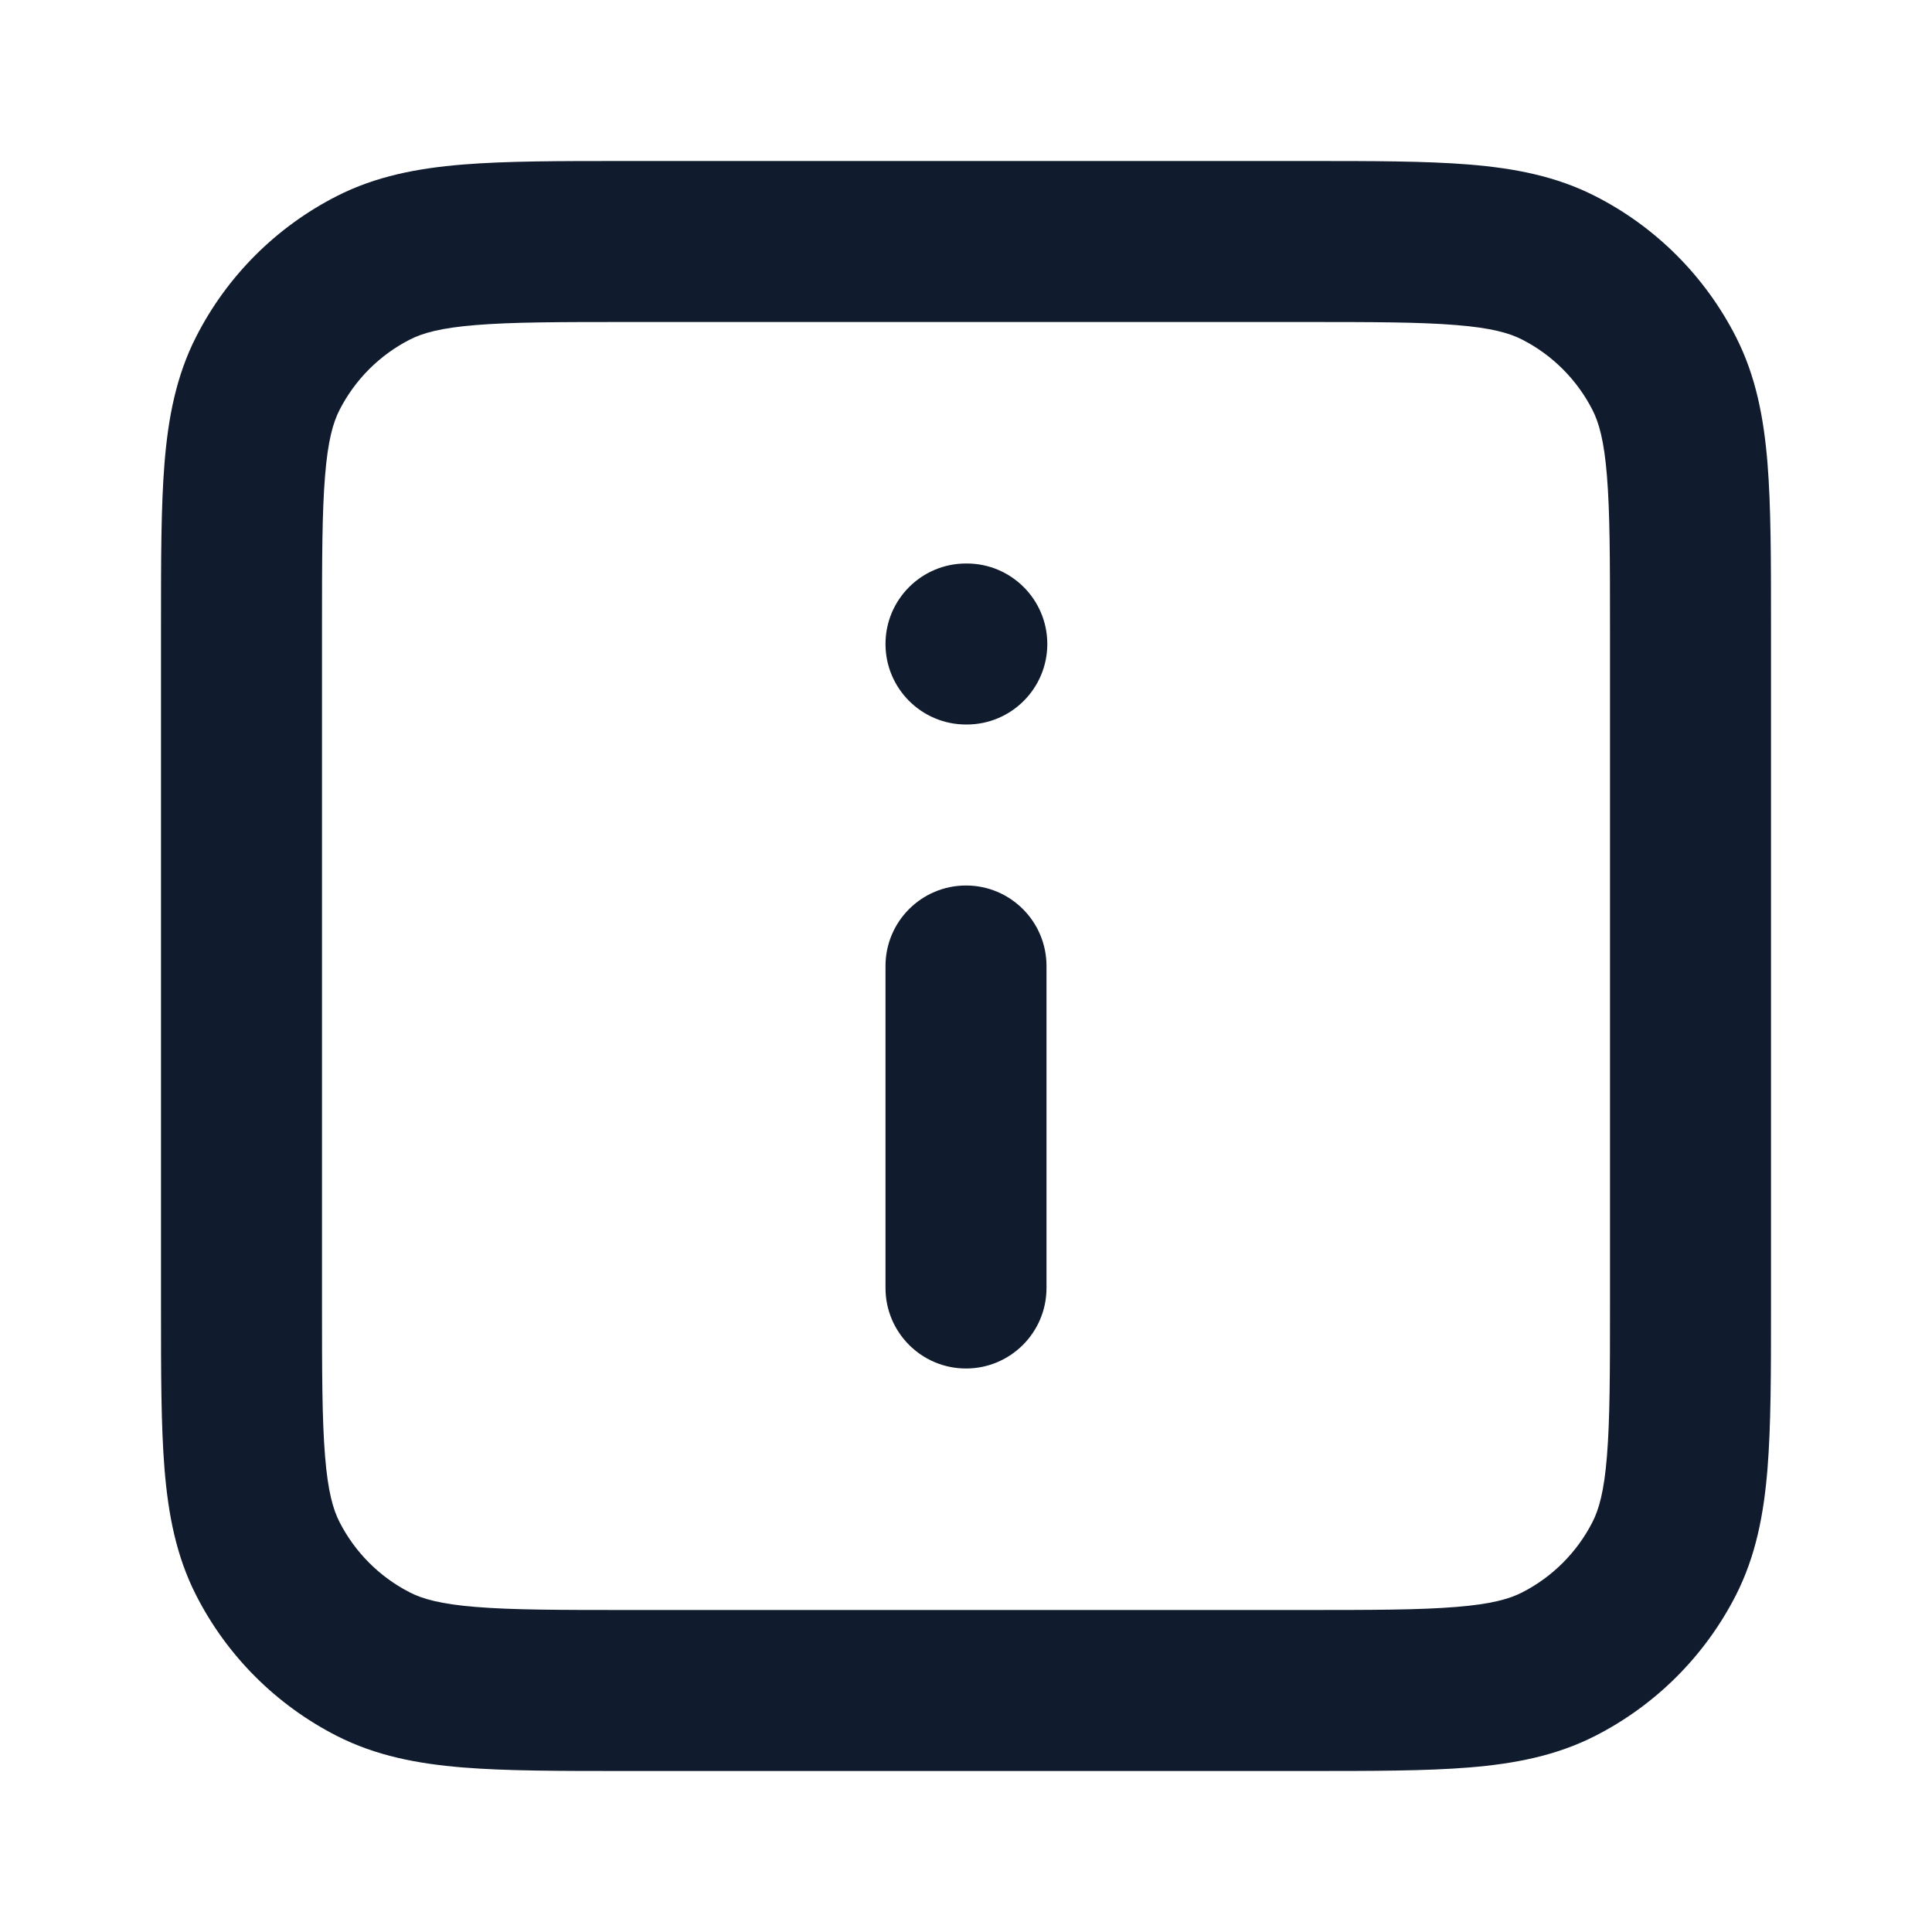
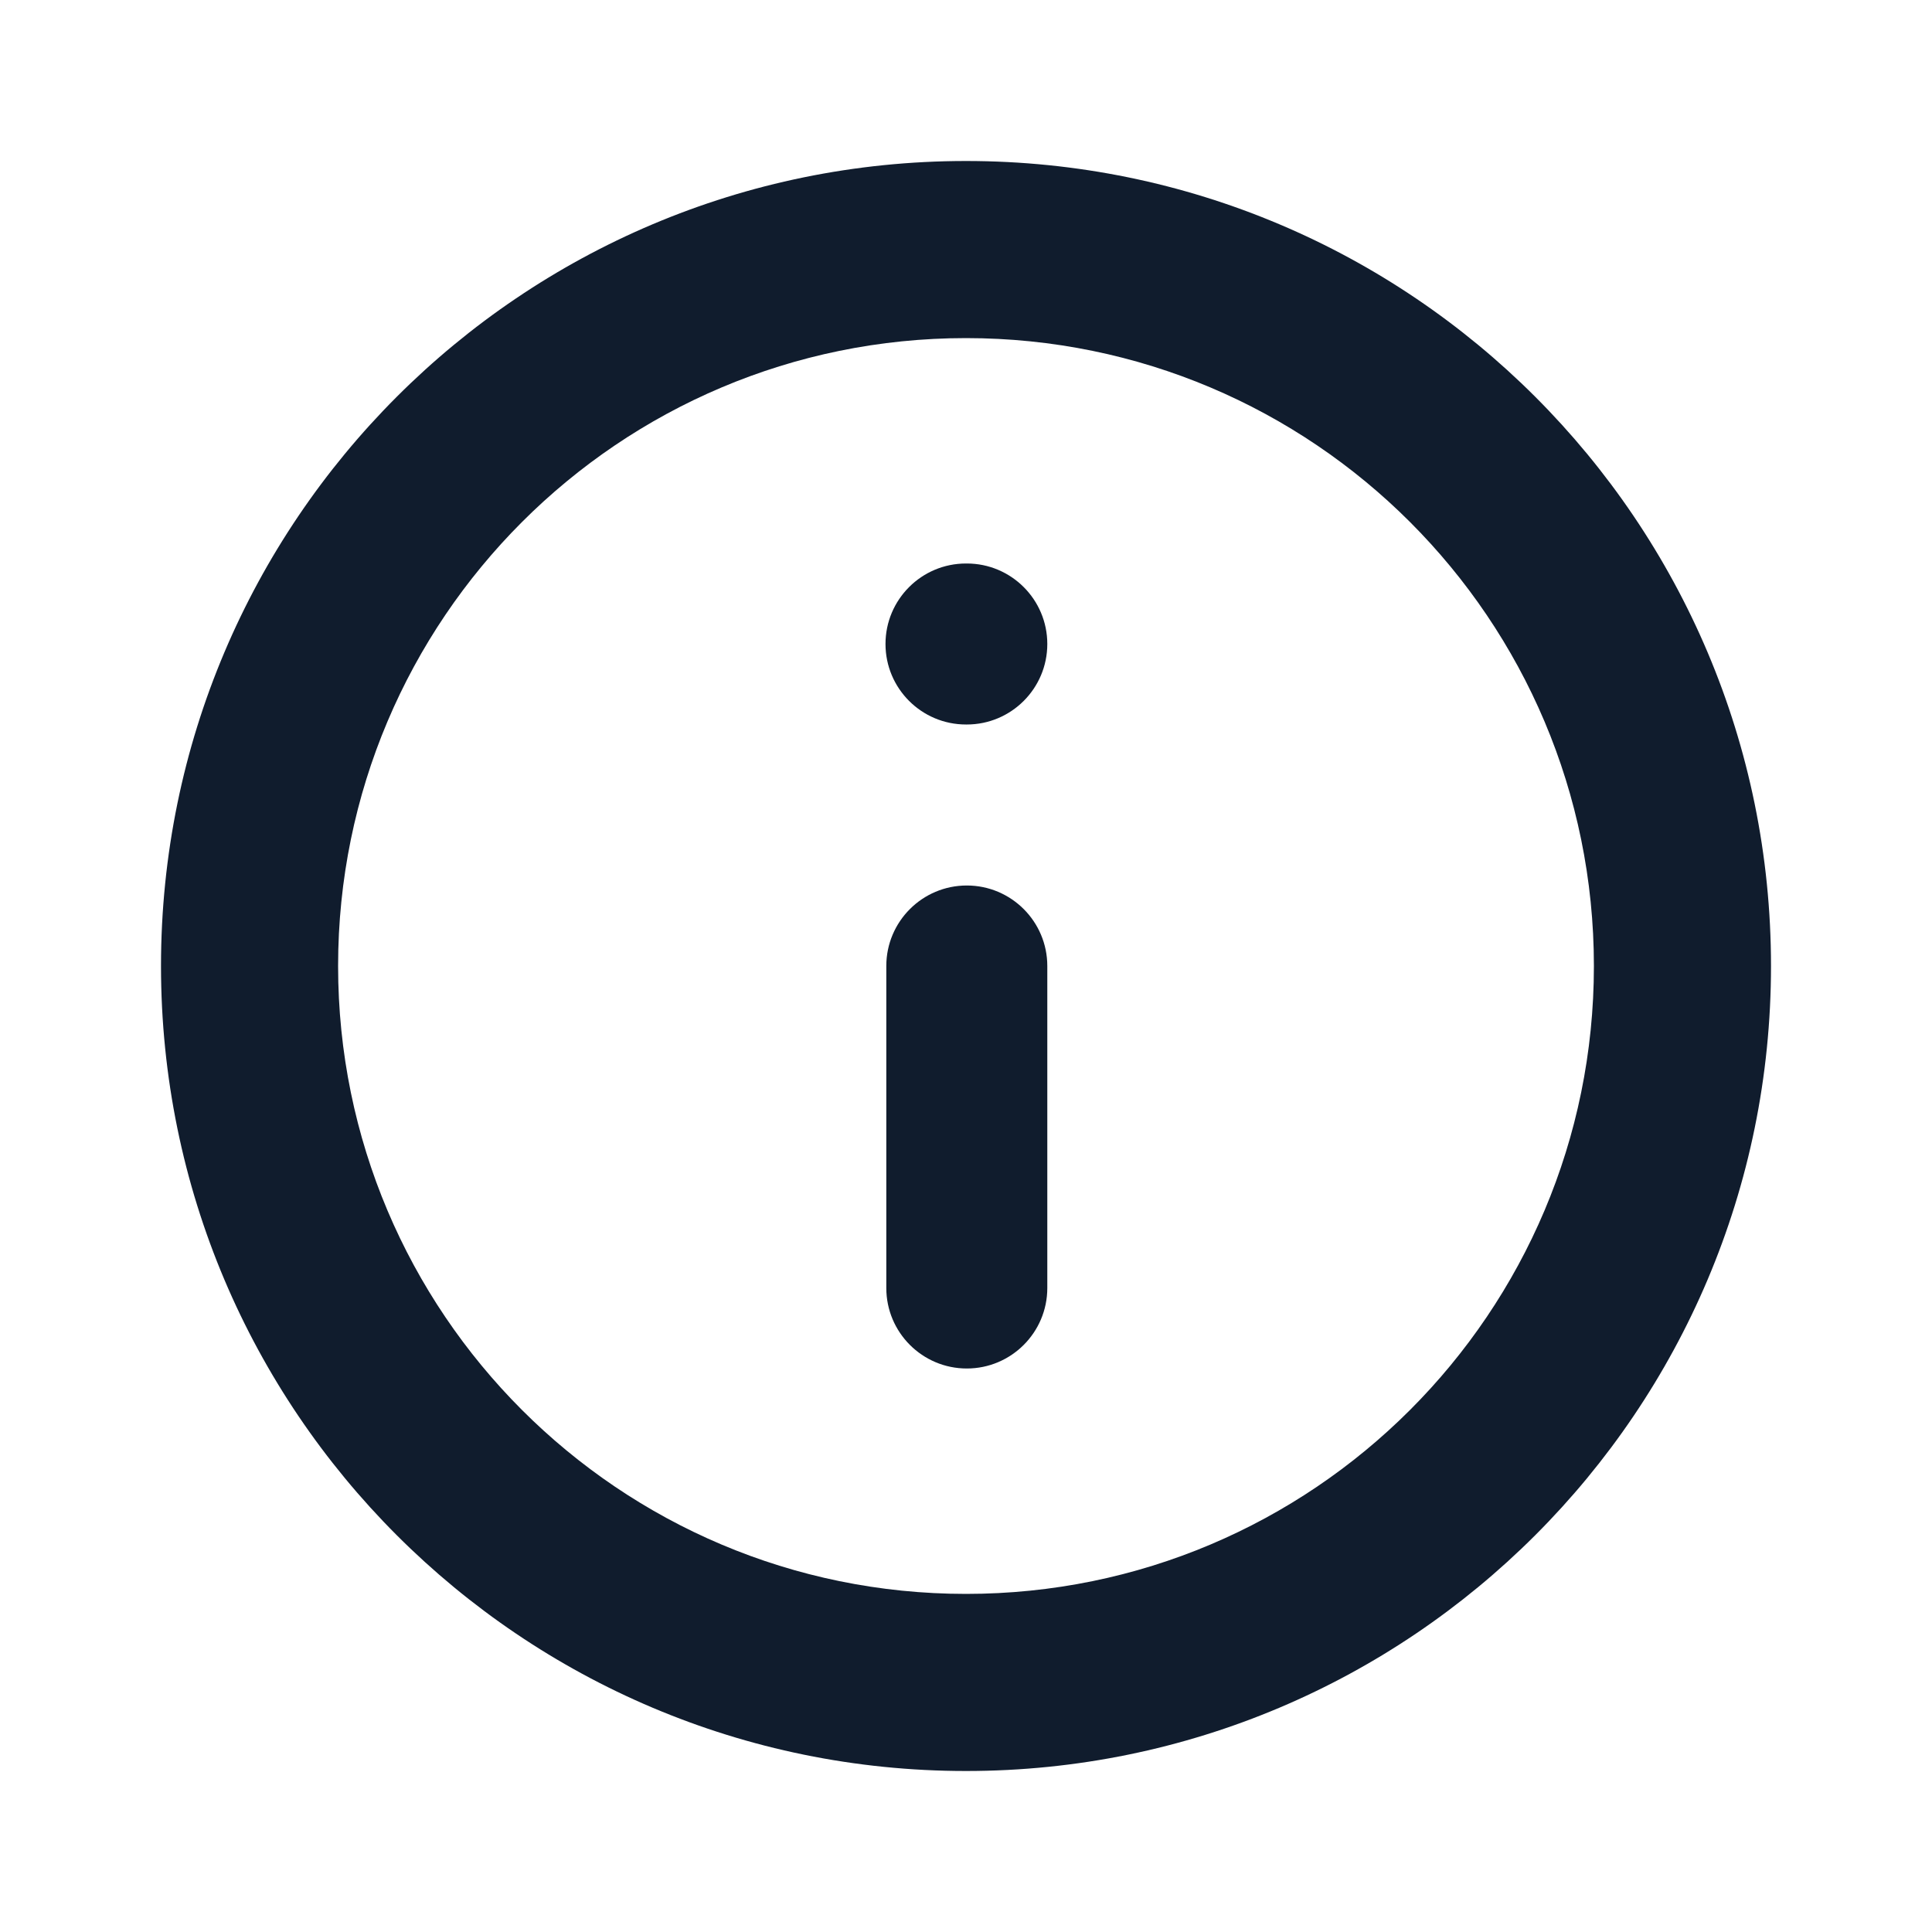
<svg xmlns="http://www.w3.org/2000/svg" width="24" height="24" viewBox="0 0 24 24" fill="none">
-   <path fill-rule="evenodd" clip-rule="evenodd" d="M7.759 2H16.241C17.046 2 17.711 2 18.252 2.044C18.814 2.09 19.331 2.189 19.816 2.436C20.569 2.819 21.18 3.431 21.564 4.184C21.811 4.669 21.91 5.186 21.956 5.748C22 6.289 22 6.954 22 7.759V16.241C22 17.046 22 17.711 21.956 18.252C21.91 18.814 21.811 19.331 21.564 19.816C21.18 20.569 20.569 21.18 19.816 21.564C19.331 21.811 18.814 21.91 18.252 21.956C17.711 22 17.046 22 16.241 22H7.759C6.954 22 6.289 22 5.748 21.956C5.186 21.91 4.669 21.811 4.184 21.564C3.431 21.18 2.819 20.569 2.436 19.816C2.189 19.331 2.09 18.814 2.044 18.252C2 17.711 2 17.046 2 16.241V7.759C2 6.954 2 6.289 2.044 5.748C2.09 5.186 2.189 4.669 2.436 4.184C2.819 3.431 3.431 2.819 4.184 2.436C4.669 2.189 5.186 2.09 5.748 2.044C6.289 2 6.954 2 7.759 2ZM5.911 4.038C5.473 4.073 5.248 4.138 5.092 4.218C4.716 4.41 4.41 4.716 4.218 5.092C4.138 5.248 4.073 5.473 4.038 5.911C4.001 6.361 4 6.943 4 7.8V16.2C4 17.057 4.001 17.639 4.038 18.089C4.073 18.527 4.138 18.752 4.218 18.908C4.41 19.284 4.716 19.59 5.092 19.782C5.248 19.862 5.473 19.927 5.911 19.962C6.361 19.999 6.943 20 7.8 20H16.2C17.057 20 17.639 19.999 18.089 19.962C18.527 19.927 18.752 19.862 18.908 19.782C19.284 19.59 19.59 19.284 19.782 18.908C19.862 18.752 19.927 18.527 19.962 18.089C19.999 17.639 20 17.057 20 16.2V7.8C20 6.943 19.999 6.361 19.962 5.911C19.927 5.473 19.862 5.248 19.782 5.092C19.59 4.716 19.284 4.41 18.908 4.218C18.752 4.138 18.527 4.073 18.089 4.038C17.639 4.001 17.057 4 16.2 4H7.8C6.943 4 6.361 4.001 5.911 4.038ZM11 8C11 7.448 11.448 7 12 7H12.01C12.562 7 13.01 7.448 13.01 8C13.01 8.552 12.562 9 12.01 9H12C11.448 9 11 8.552 11 8ZM12 11C12.552 11 13 11.448 13 12V16C13 16.552 12.552 17 12 17C11.448 17 11 16.552 11 16V12C11 11.448 11.448 11 12 11Z" fill="#101C2D" />
+   <path fill-rule="evenodd" clip-rule="evenodd" d="M12.01 17C11.458 17 11.01 16.552 11.01 16L11.01 12C11.01 11.448 11.458 11 12.01 11C12.562 11 13.01 11.448 13.01 12L13.01 16C13.01 16.552 12.562 17 12.01 17ZM13.01 8C13.01 8.552 12.562 9 12.01 9H12C11.448 9 11 8.552 11 8C11 7.448 11.448 7 12 7H12.01C12.562 7 13.01 7.448 13.01 8Z" fill="#101C2D" />
+   <path fill-rule="evenodd" clip-rule="evenodd" d="M12 19.8C16.308 19.8 19.8 16.308 19.8 12C19.8 7.692 16.308 4.2 12 4.2C7.692 4.2 4.2 7.692 4.2 12C4.2 16.308 7.692 19.8 12 19.8ZM12 22C17.523 22 22 17.523 22 12C22 6.477 17.523 2 12 2C6.477 2 2 6.477 2 12C2 17.523 6.477 22 12 22Z" fill="#101C2D" />
</svg>
